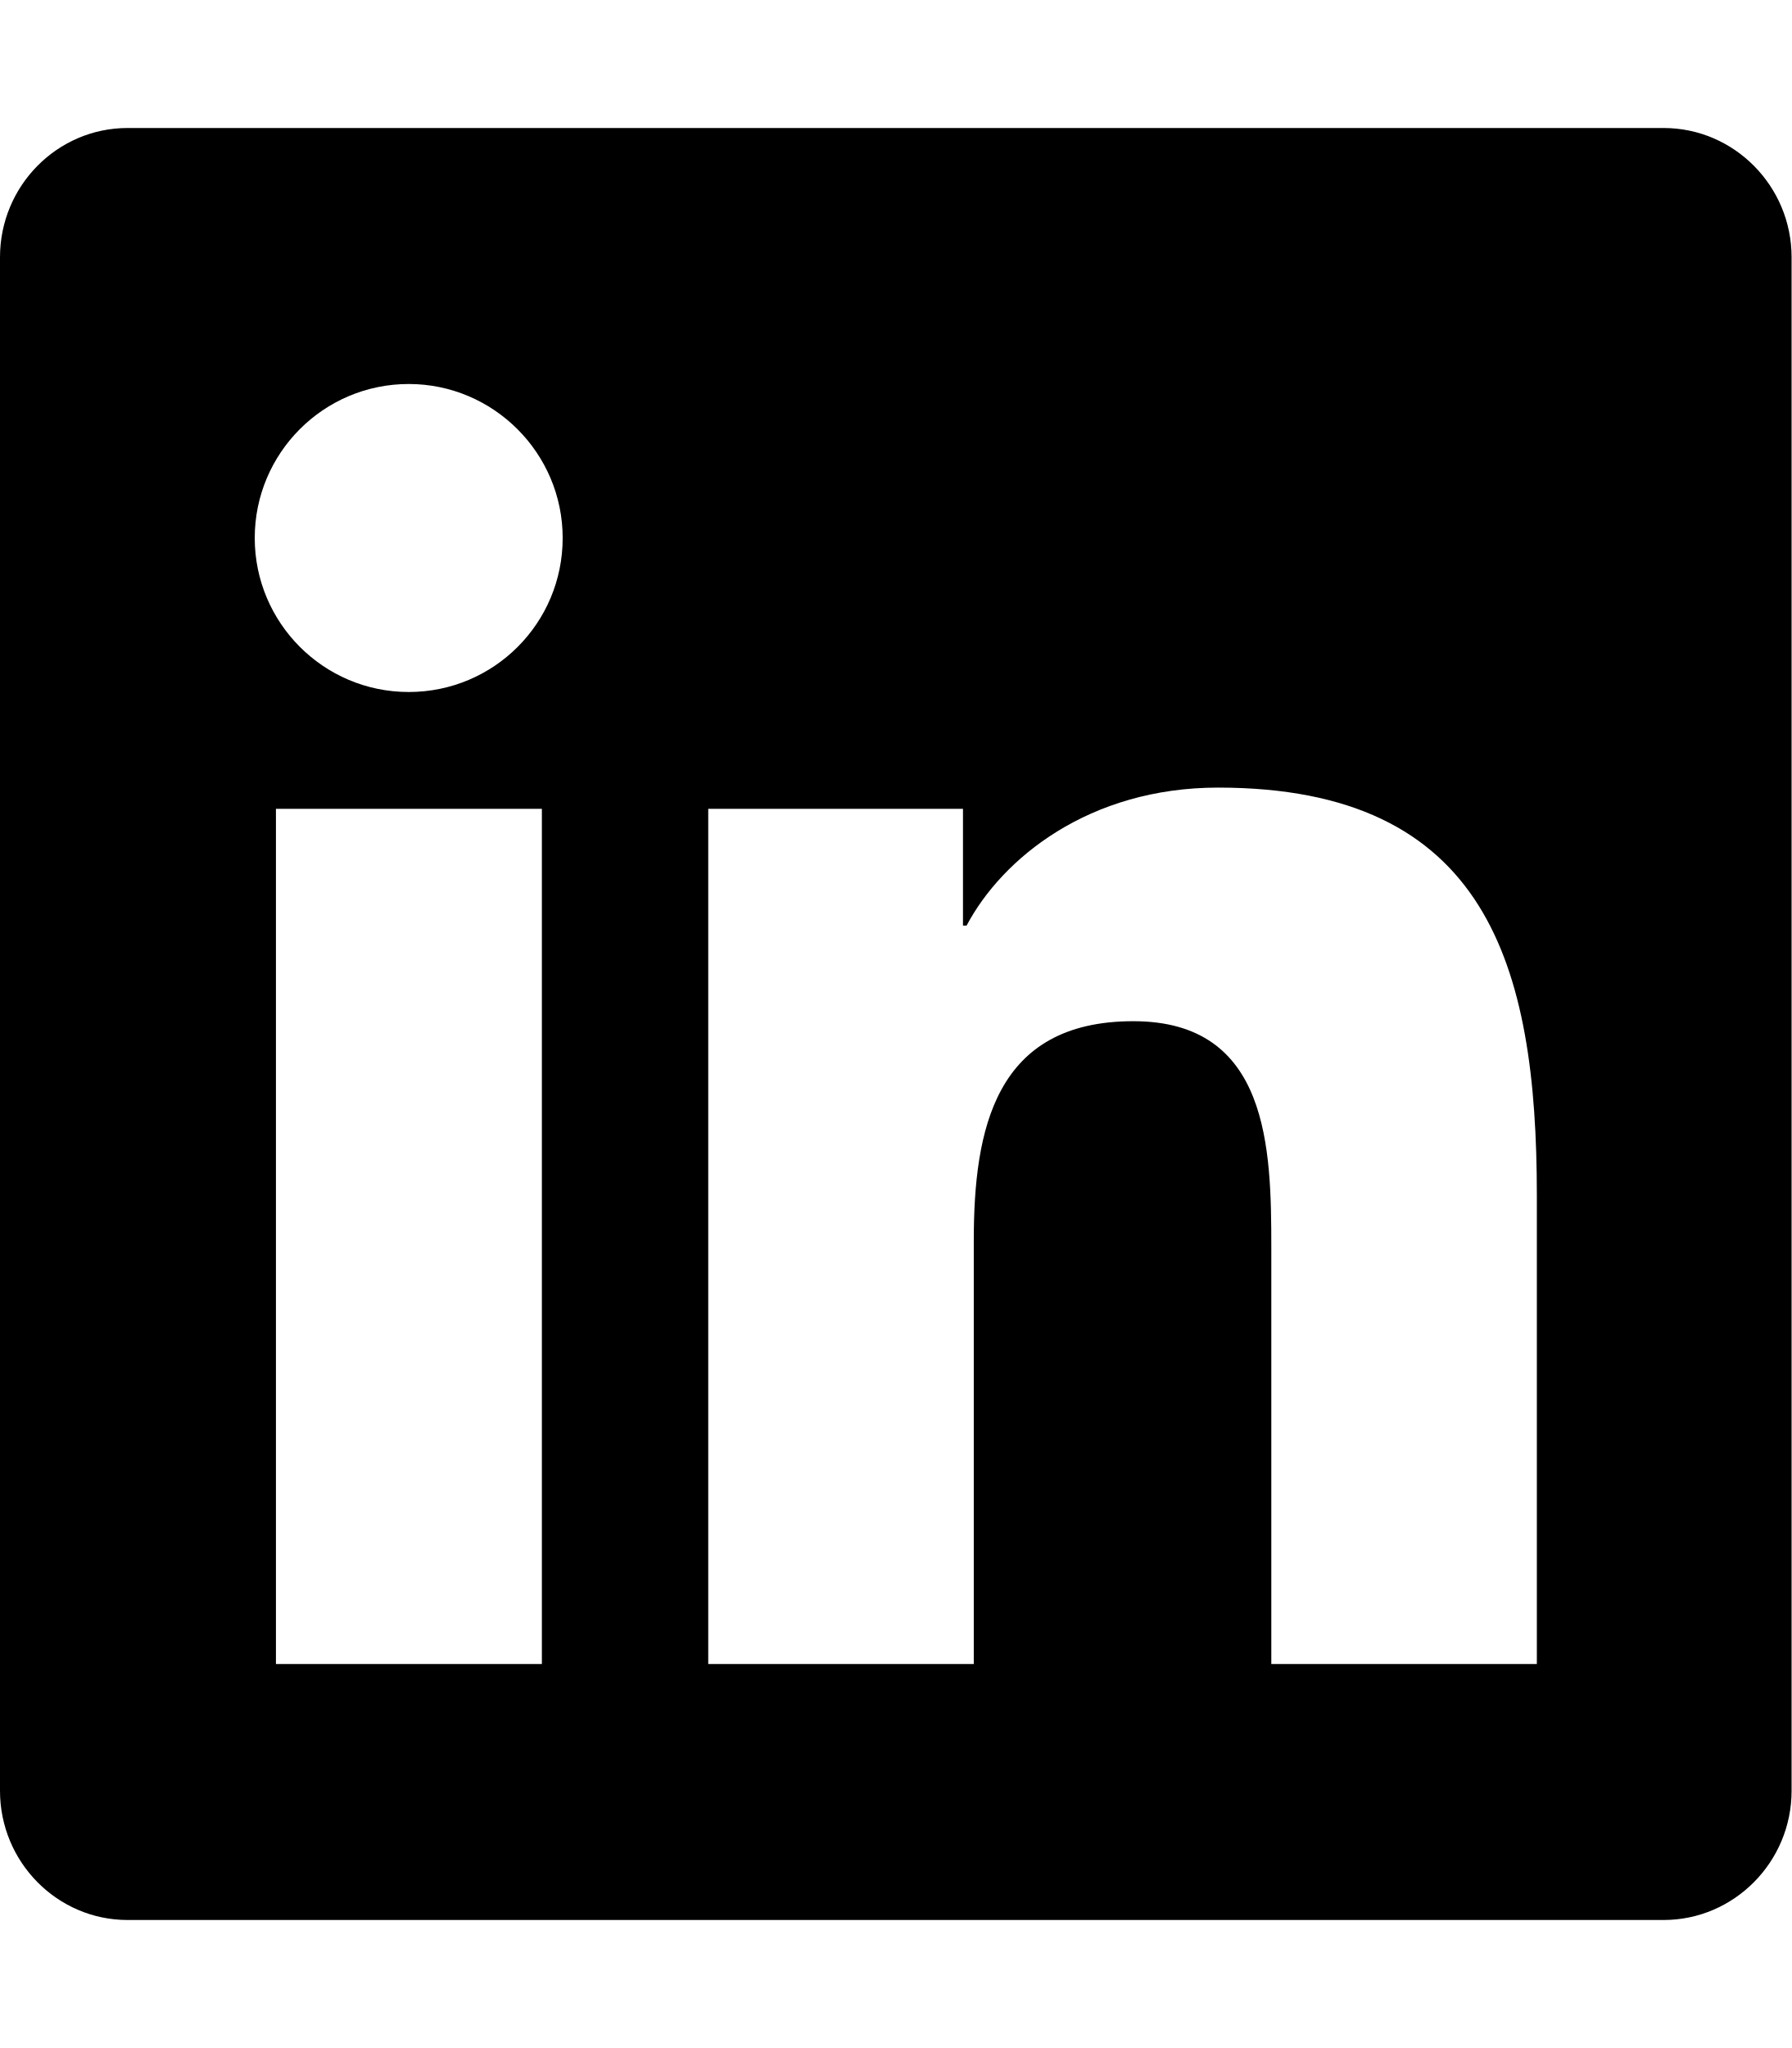
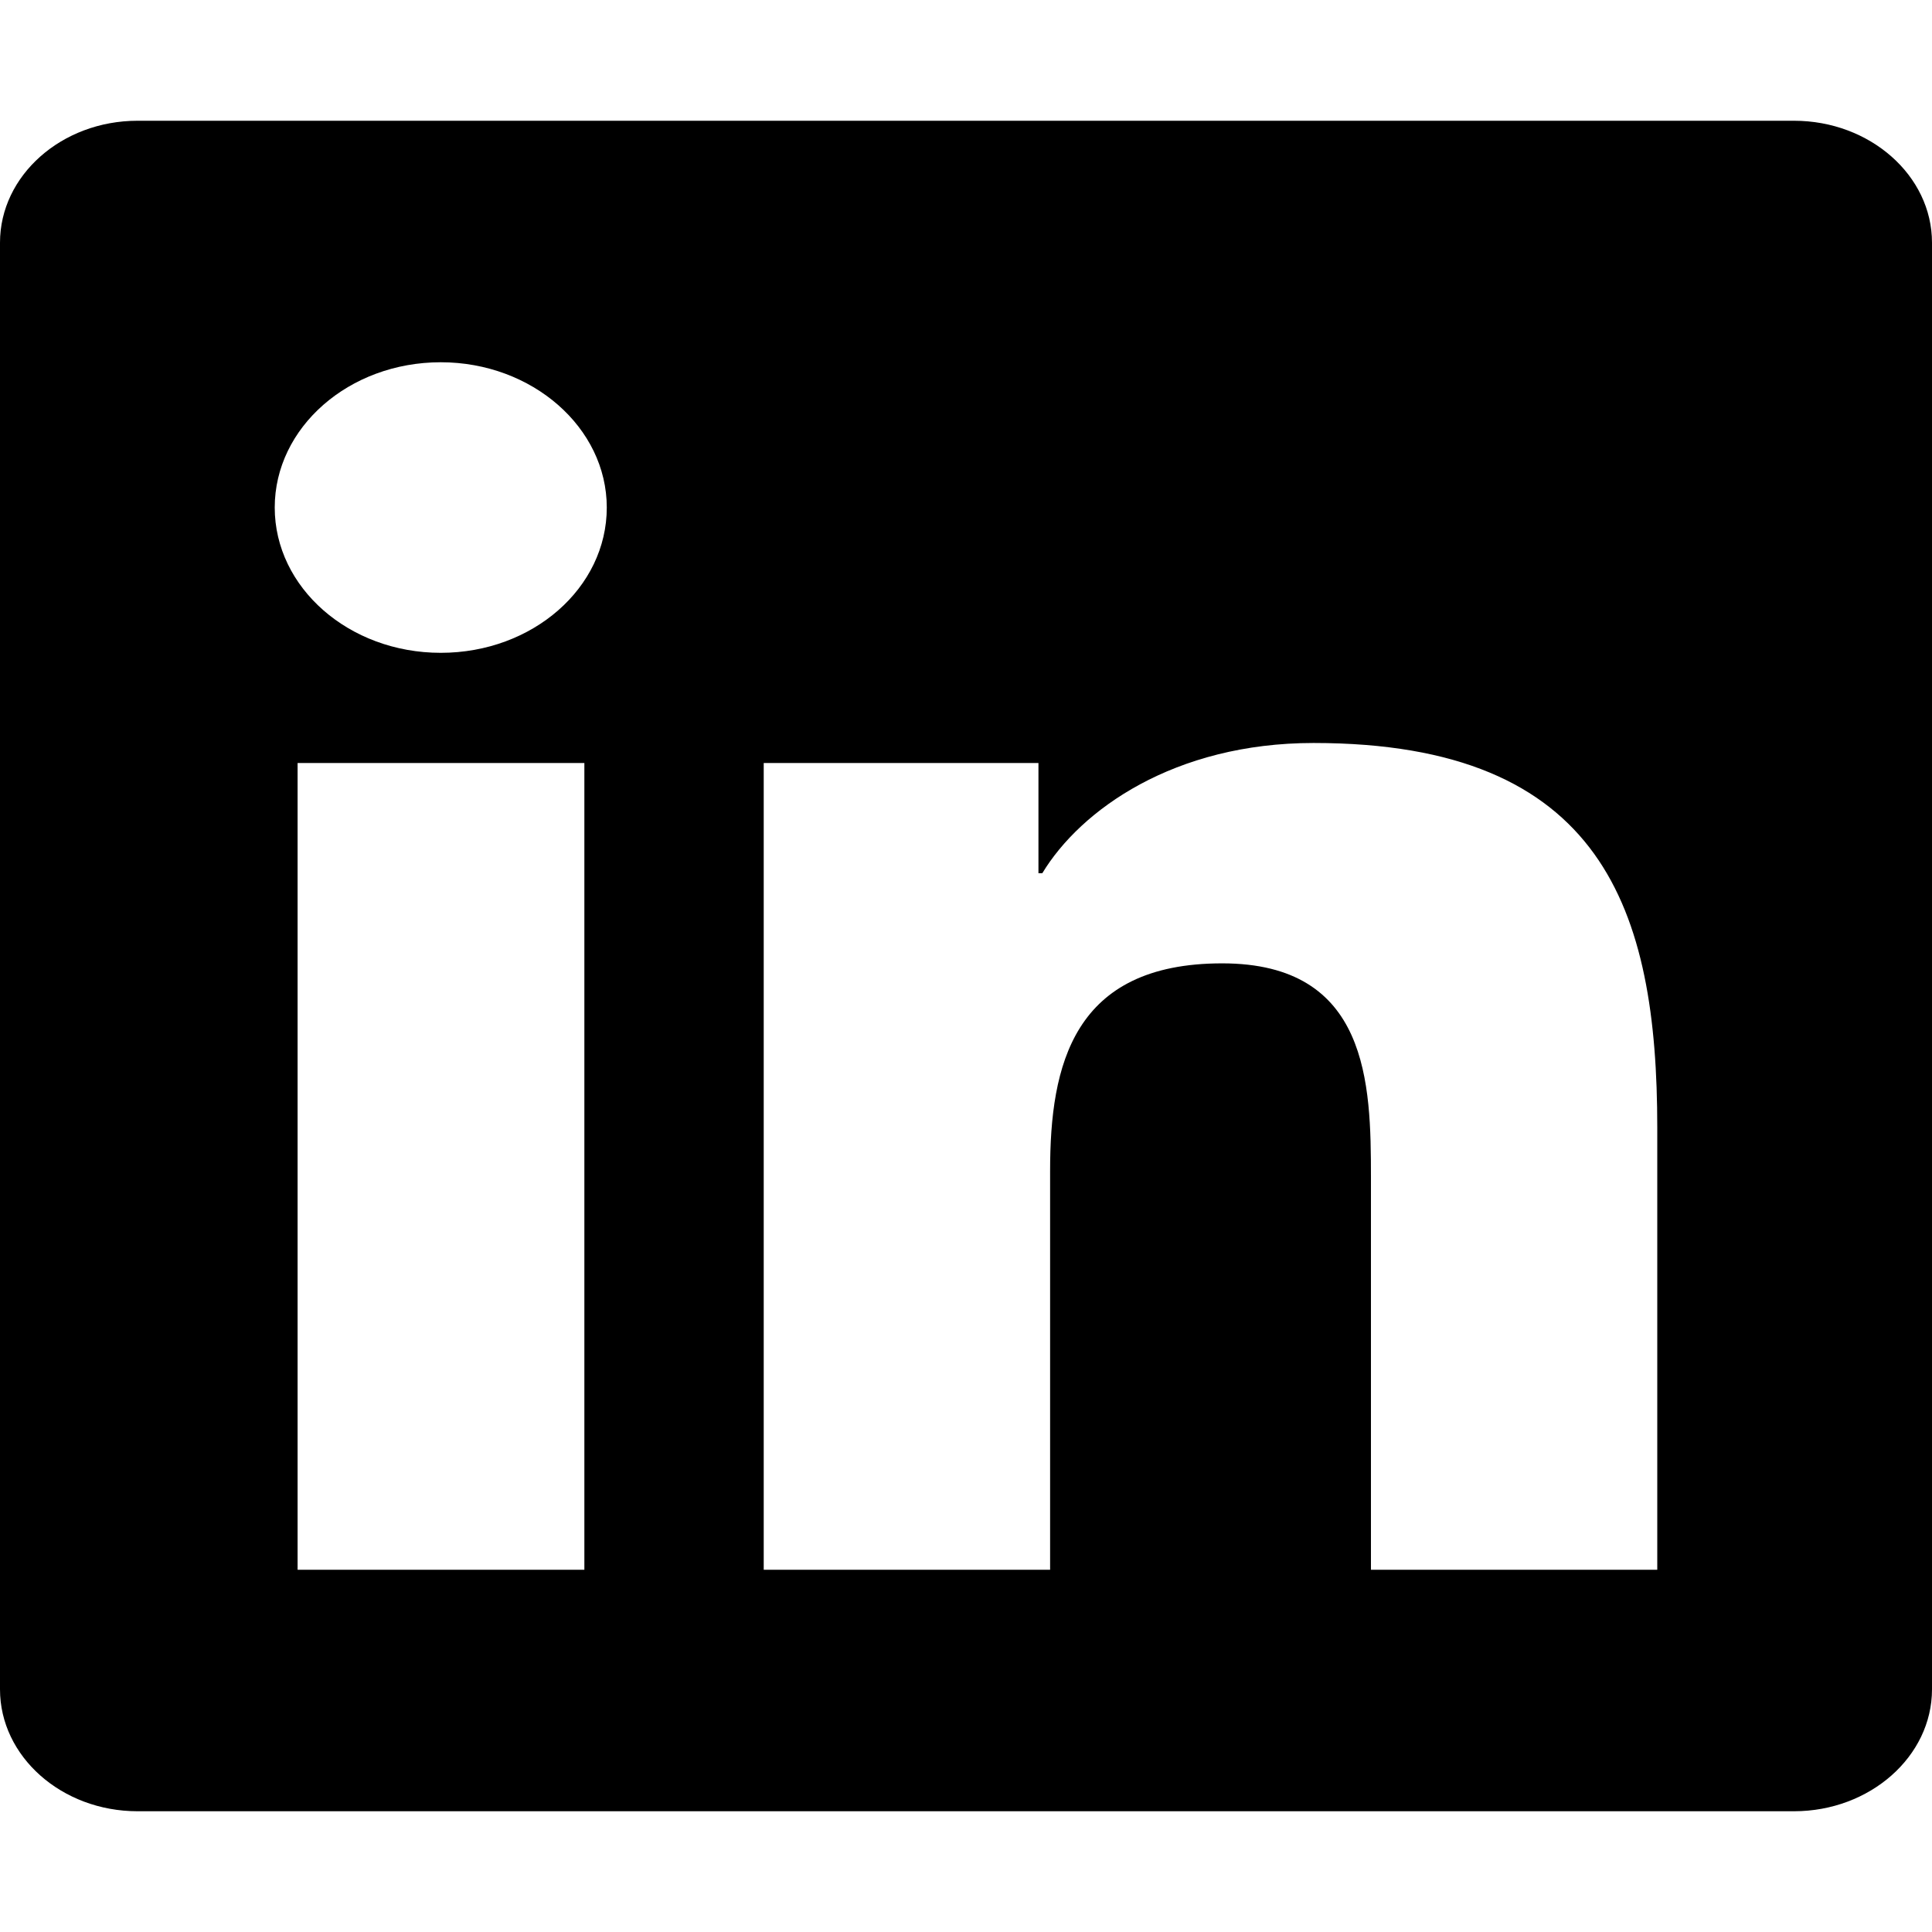
- <svg xmlns="http://www.w3.org/2000/svg" viewBox="0 0 448 512">
-   <path d="M416 32H31.9C14.3 32 0 46.5 0 64.3v383.4C0 465.5 14.3 480 31.9 480H416c17.6 0 32-14.5 32-32.3V64.3c0-17.8-14.4-32.3-32-32.3zM135.4 416H69V202.2h66.5V416zm-33.2-243c-21.3 0-38.5-17.3-38.5-38.5S80.9 96 102.2 96c21.2 0 38.5 17.3 38.5 38.5 0 21.3-17.2 38.5-38.5 38.5zm282.1 243h-66.4V312c0-24.8-.5-56.7-34.5-56.7-34.6 0-39.9 27-39.9 54.9V416h-66.4V202.2h63.7v29.2h.9c8.9-16.8 30.6-34.5 62.9-34.5 67.2 0 79.7 44.3 79.7 101.9V416z" />
+ <svg xmlns="http://www.w3.org/2000/svg" width="30" height="30" viewBox="0 0 30 30" fill="none">
+   <path d="M27.857 1.875H2.136C0.958 1.875 0 2.725 0 3.768V26.232C0 27.275 0.958 28.125 2.136 28.125H27.857C29.036 28.125 30 27.275 30 26.232V3.768C30 2.725 29.036 1.875 27.857 1.875ZM9.067 24.375H4.621V11.848H9.074V24.375H9.067ZM6.844 10.137C5.417 10.137 4.266 9.123 4.266 7.881C4.266 6.639 5.417 5.625 6.844 5.625C8.263 5.625 9.422 6.639 9.422 7.881C9.422 9.129 8.27 10.137 6.844 10.137V10.137ZM25.734 24.375H21.288V18.281C21.288 16.828 21.255 14.959 18.978 14.959C16.661 14.959 16.306 16.541 16.306 18.176V24.375H11.859V11.848H16.125V13.559H16.185C16.781 12.574 18.234 11.537 20.397 11.537C24.897 11.537 25.734 14.133 25.734 17.508V24.375V24.375Z" fill="black" />
</svg>
